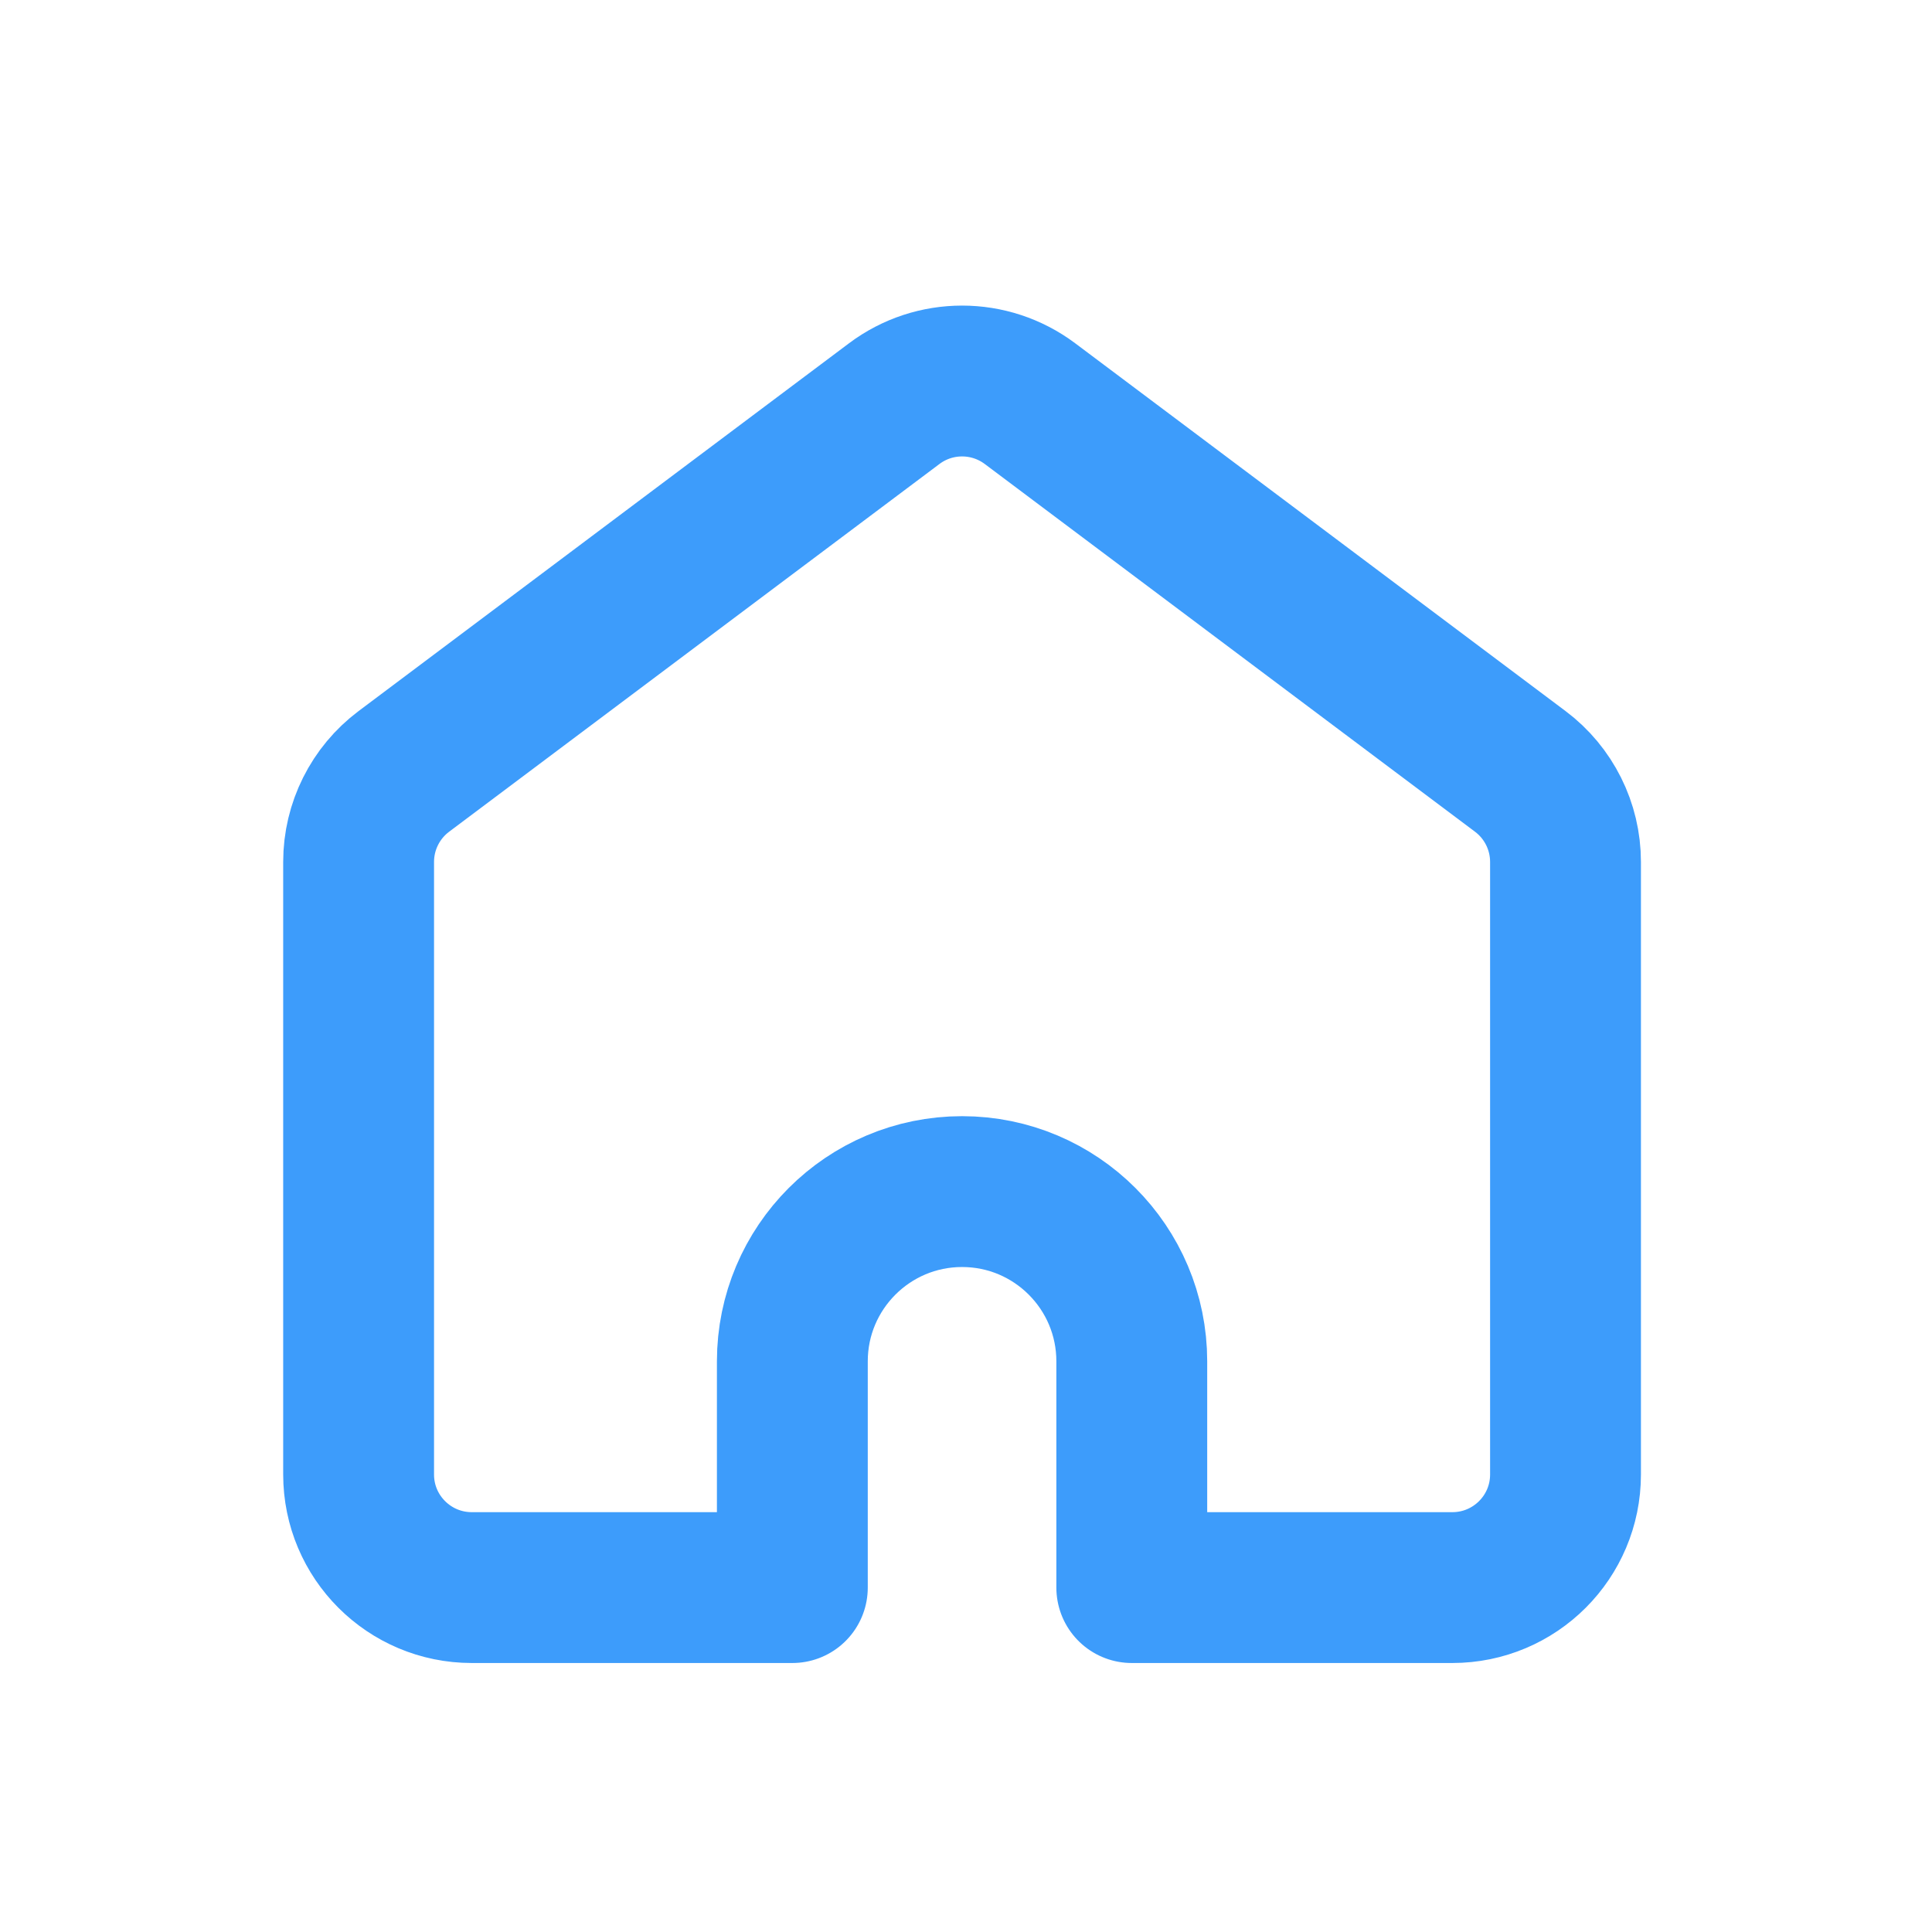
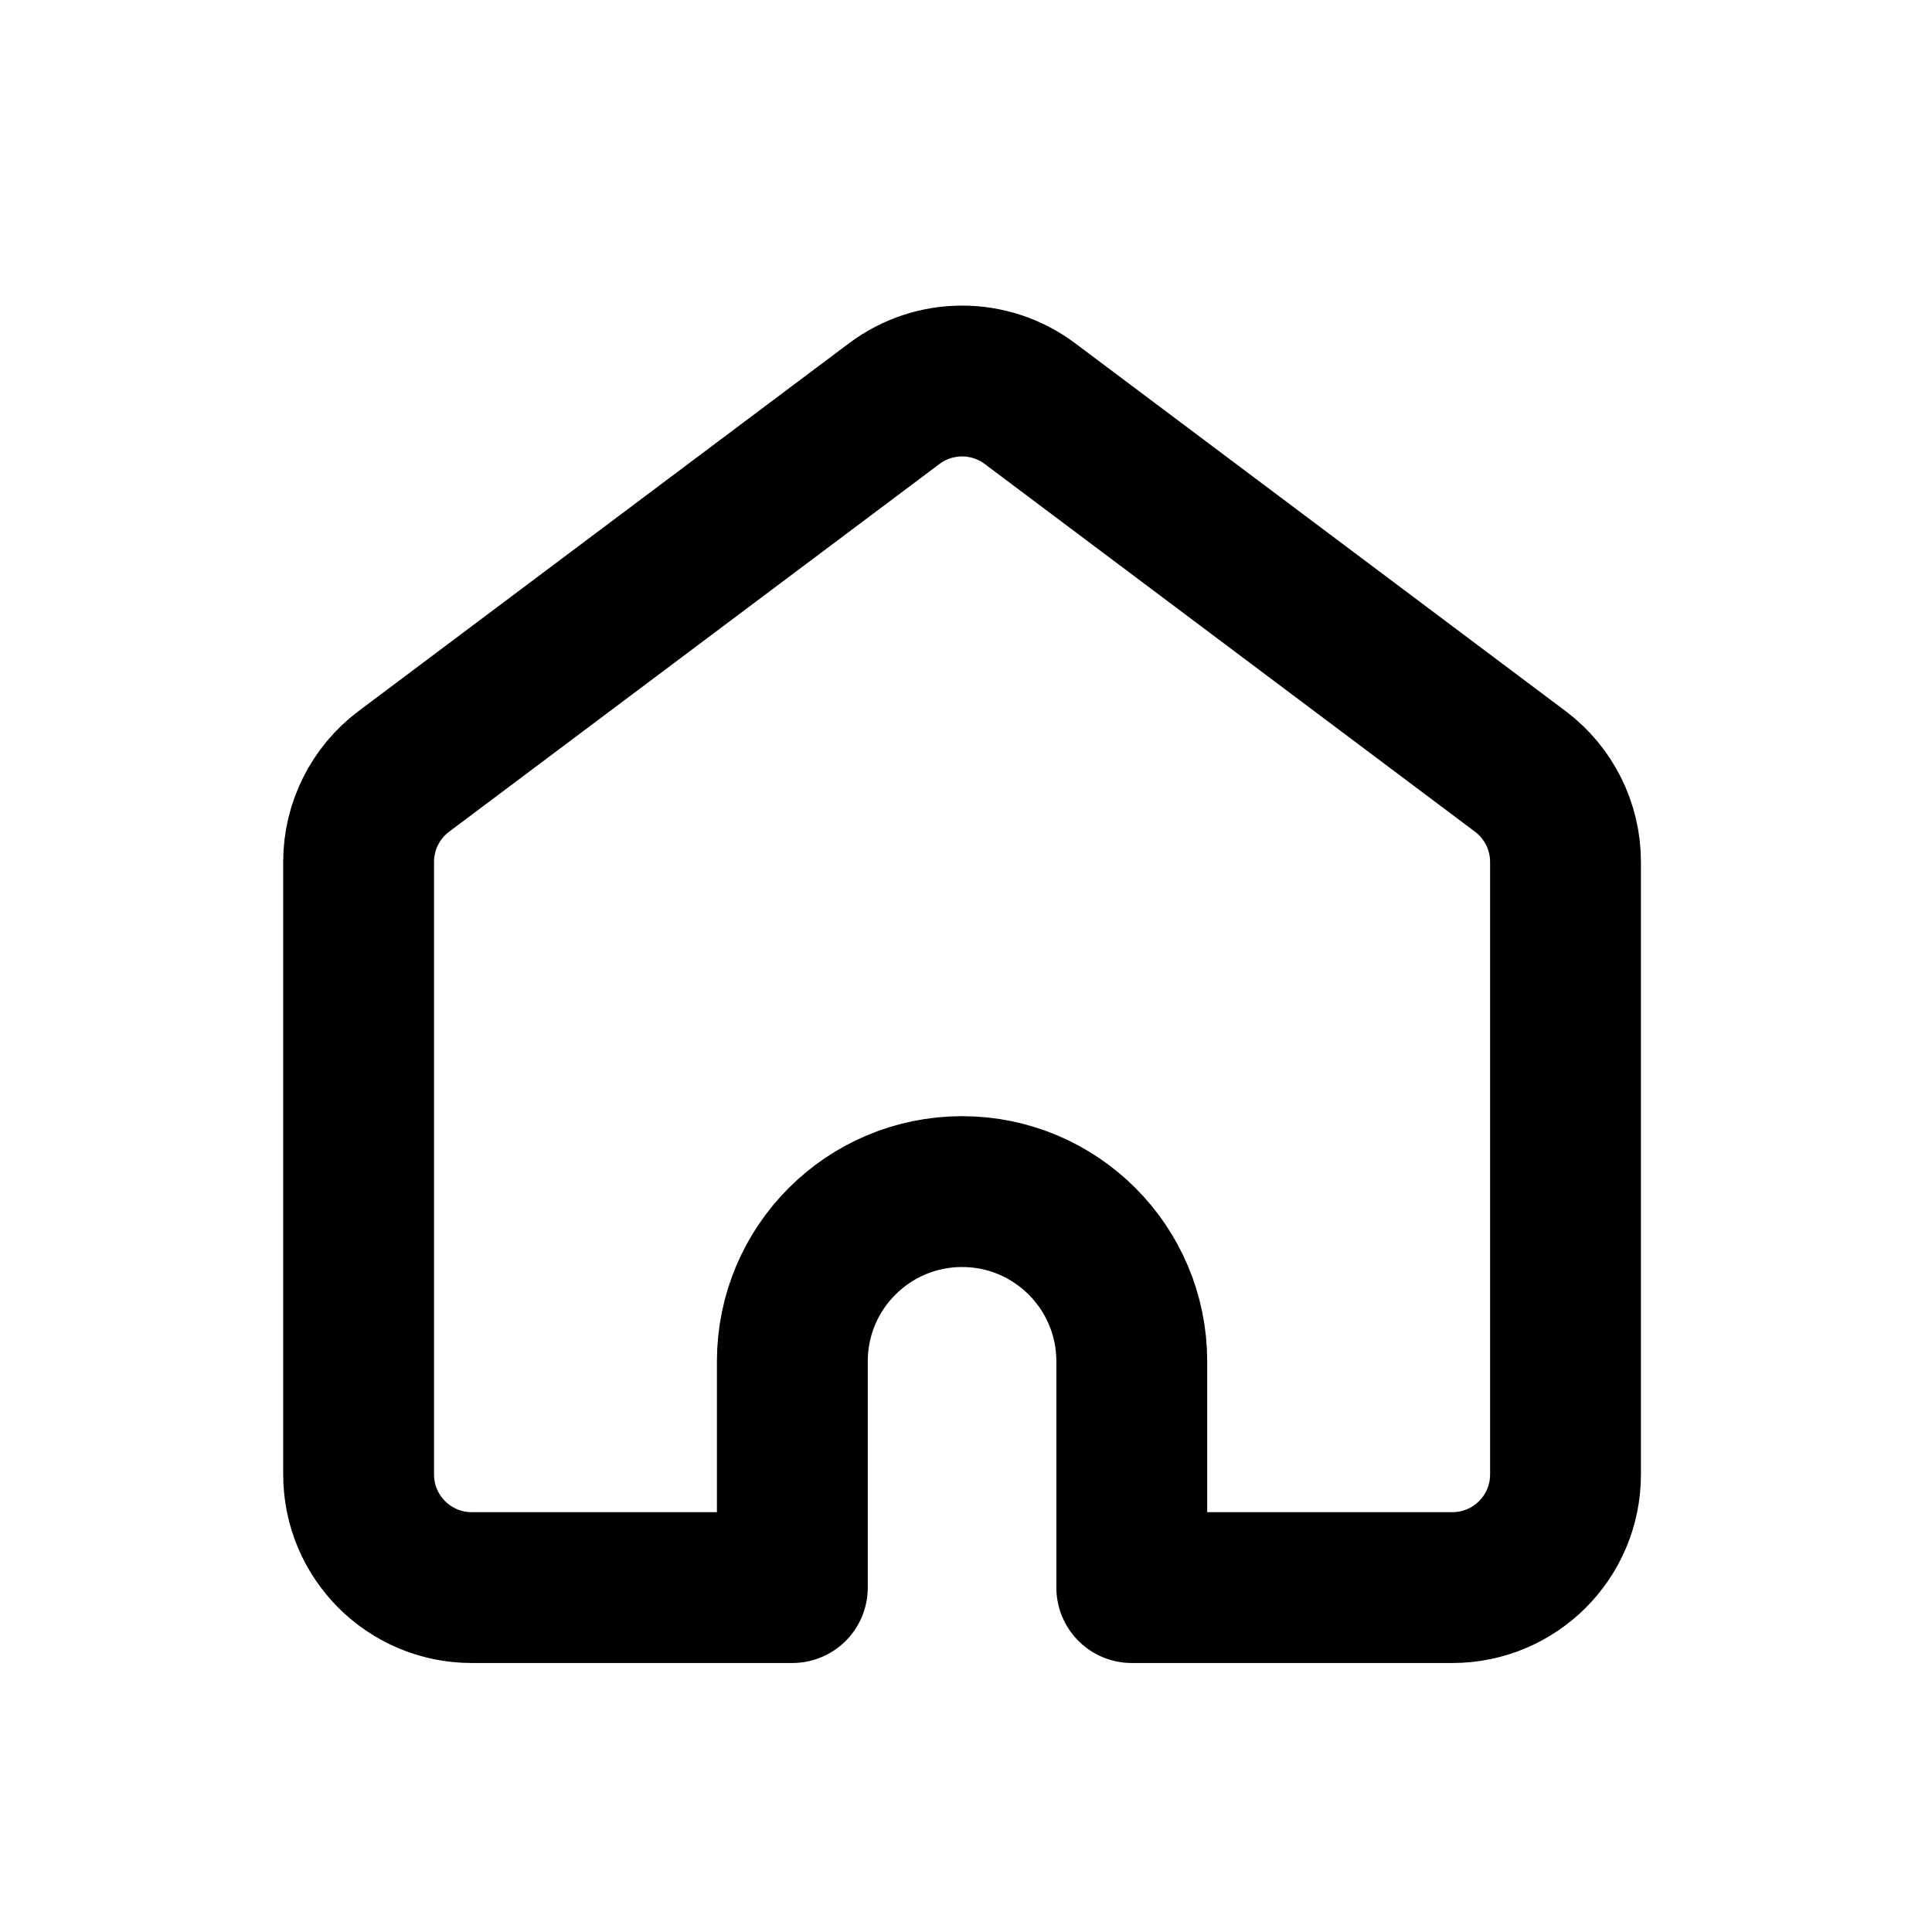
<svg xmlns="http://www.w3.org/2000/svg" width="26" height="26" viewBox="0 0 26 26" fill="none">
-   <path d="M5.435 10.381C5.052 10.668 4.826 11.12 4.826 11.599V19.843C4.826 20.684 5.508 21.365 6.349 21.365H10.663V18.32C10.663 17.059 11.686 16.036 12.947 16.036C14.209 16.036 15.231 17.059 15.231 18.32V21.365H19.545C20.386 21.365 21.068 20.684 21.068 19.843V11.599C21.068 11.12 20.842 10.668 20.459 10.381L13.861 5.432C13.319 5.026 12.575 5.026 12.034 5.432L5.435 10.381Z" stroke="#3D9CFB" stroke-width="2.03" stroke-linecap="round" stroke-linejoin="round" />
+   <path d="M5.435 10.381C5.052 10.668 4.826 11.12 4.826 11.599V19.843C4.826 20.684 5.508 21.365 6.349 21.365H10.663V18.32C10.663 17.059 11.686 16.036 12.947 16.036C14.209 16.036 15.231 17.059 15.231 18.32V21.365H19.545C20.386 21.365 21.068 20.684 21.068 19.843V11.599C21.068 11.12 20.842 10.668 20.459 10.381L13.861 5.432C13.319 5.026 12.575 5.026 12.034 5.432L5.435 10.381Z" stroke="currentColor" stroke-width="2.03" stroke-linecap="round" stroke-linejoin="round" />
</svg>
